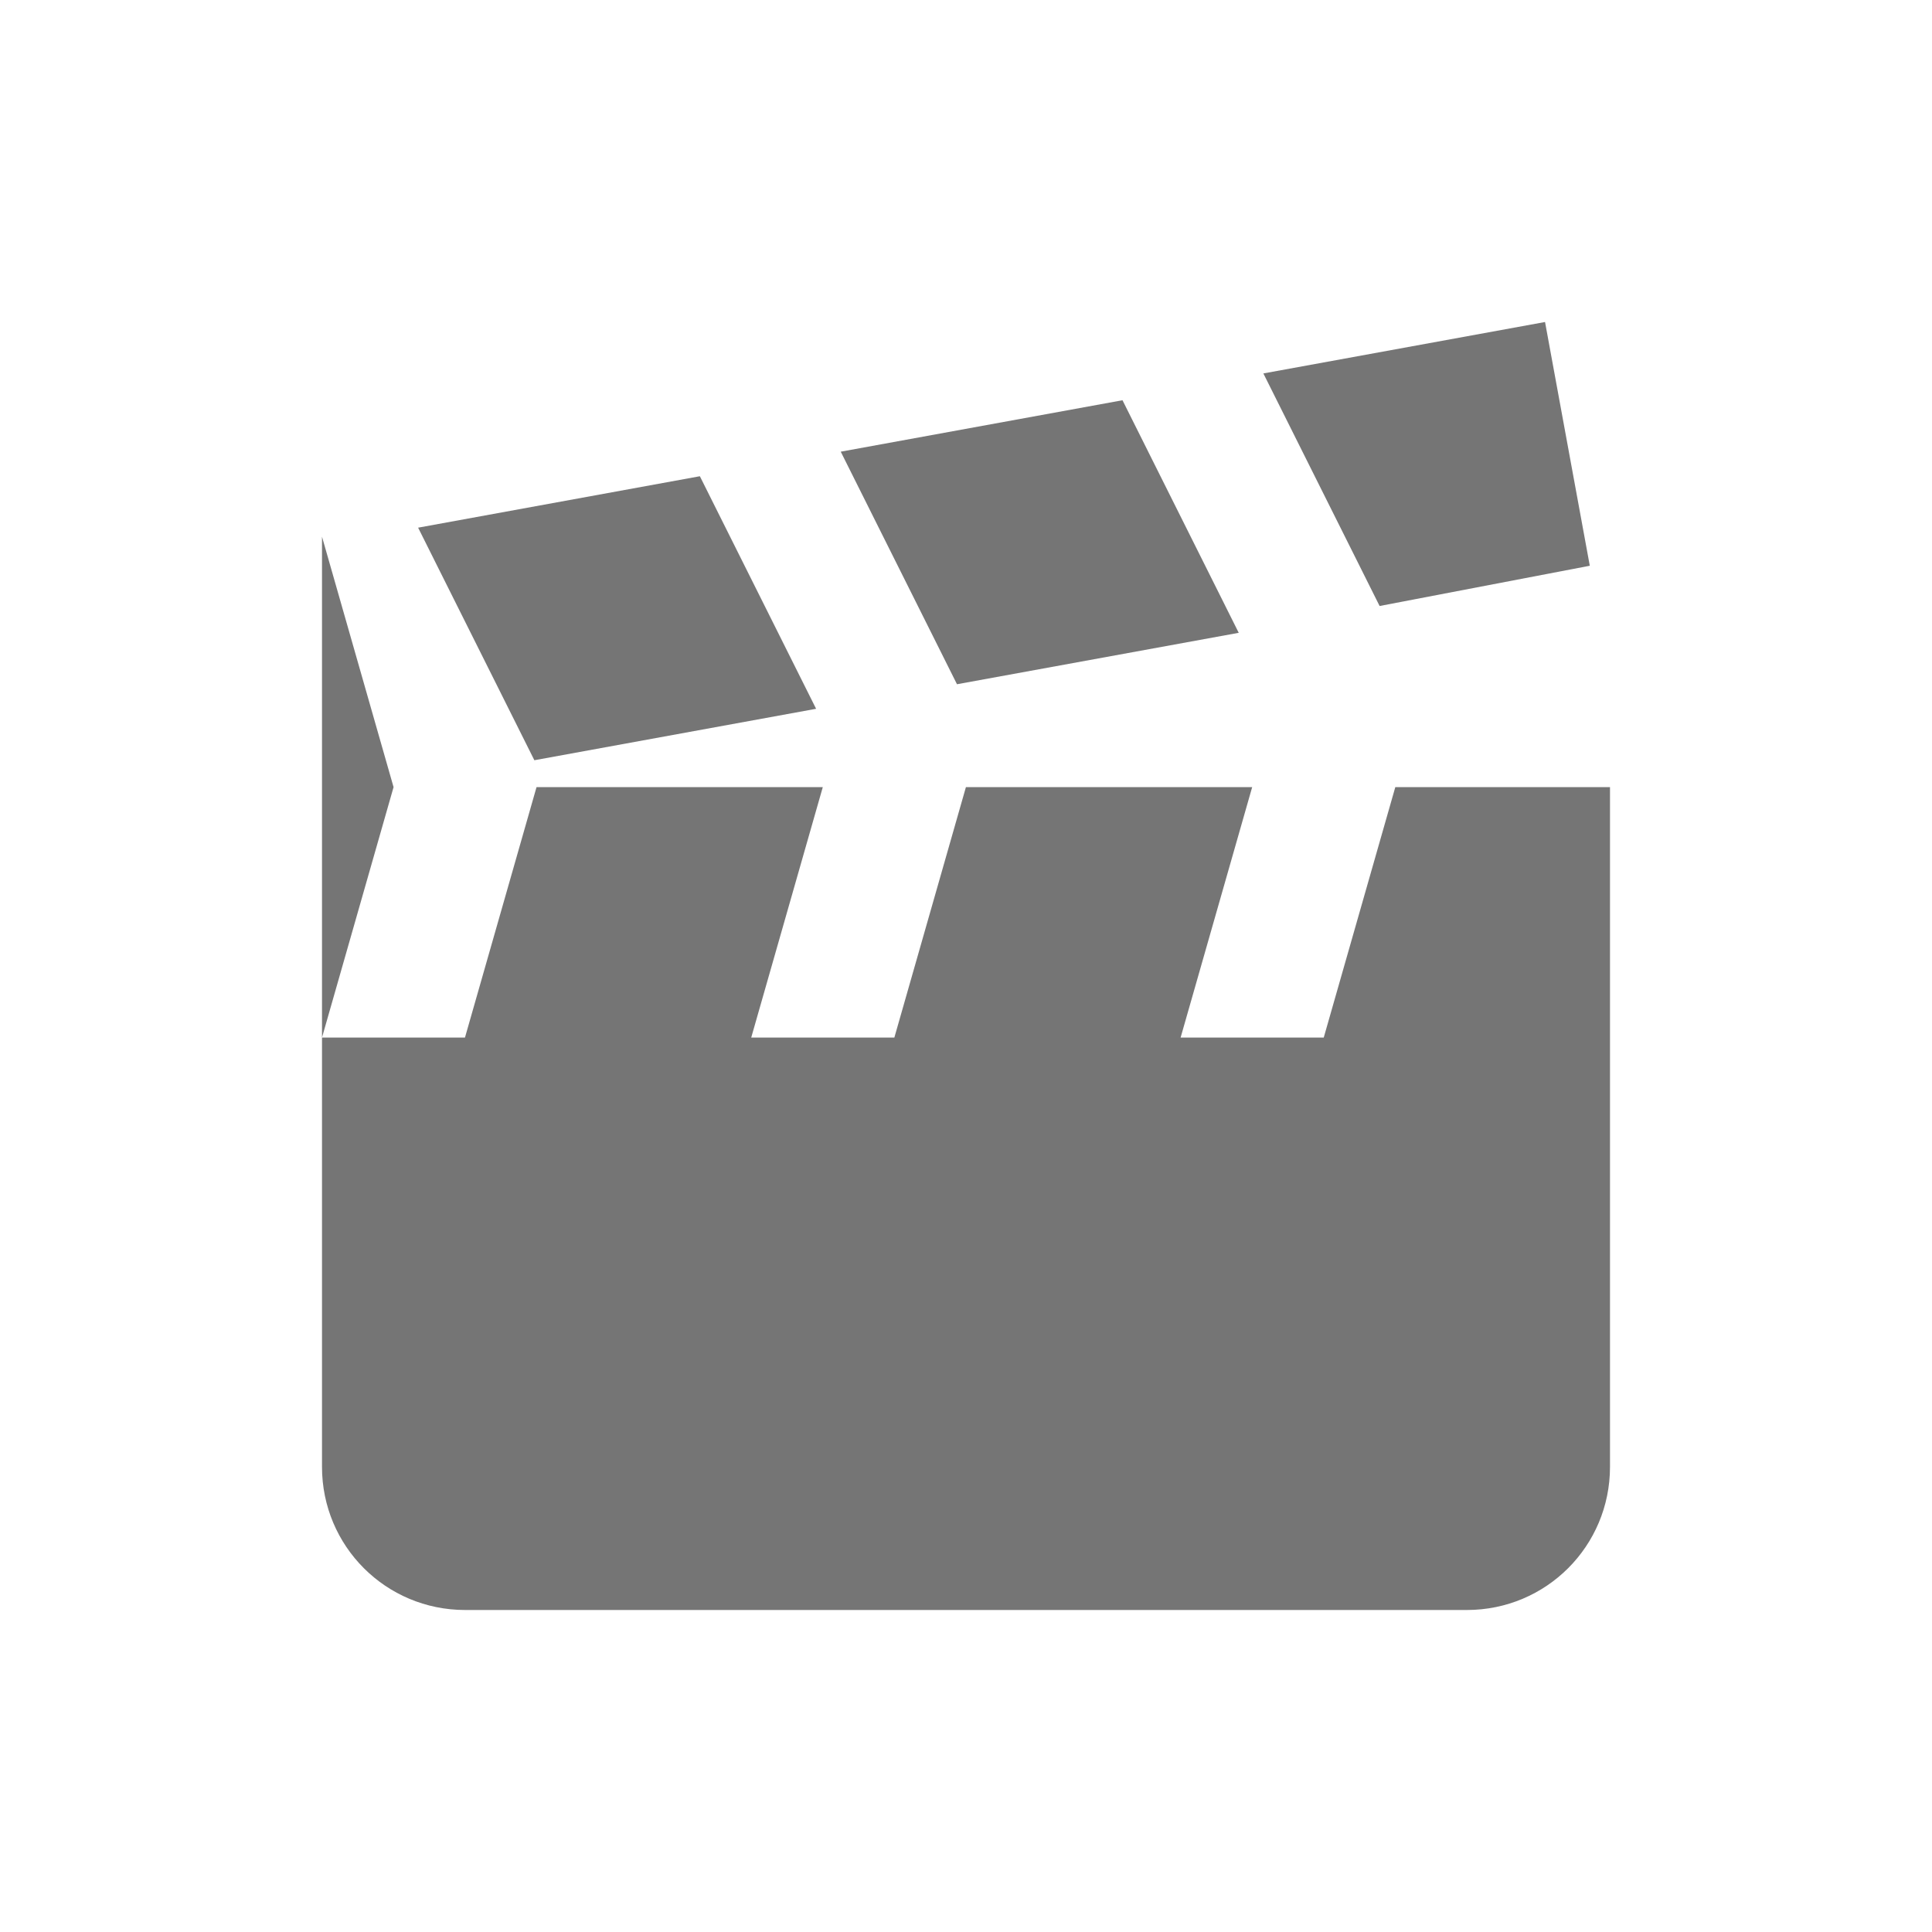
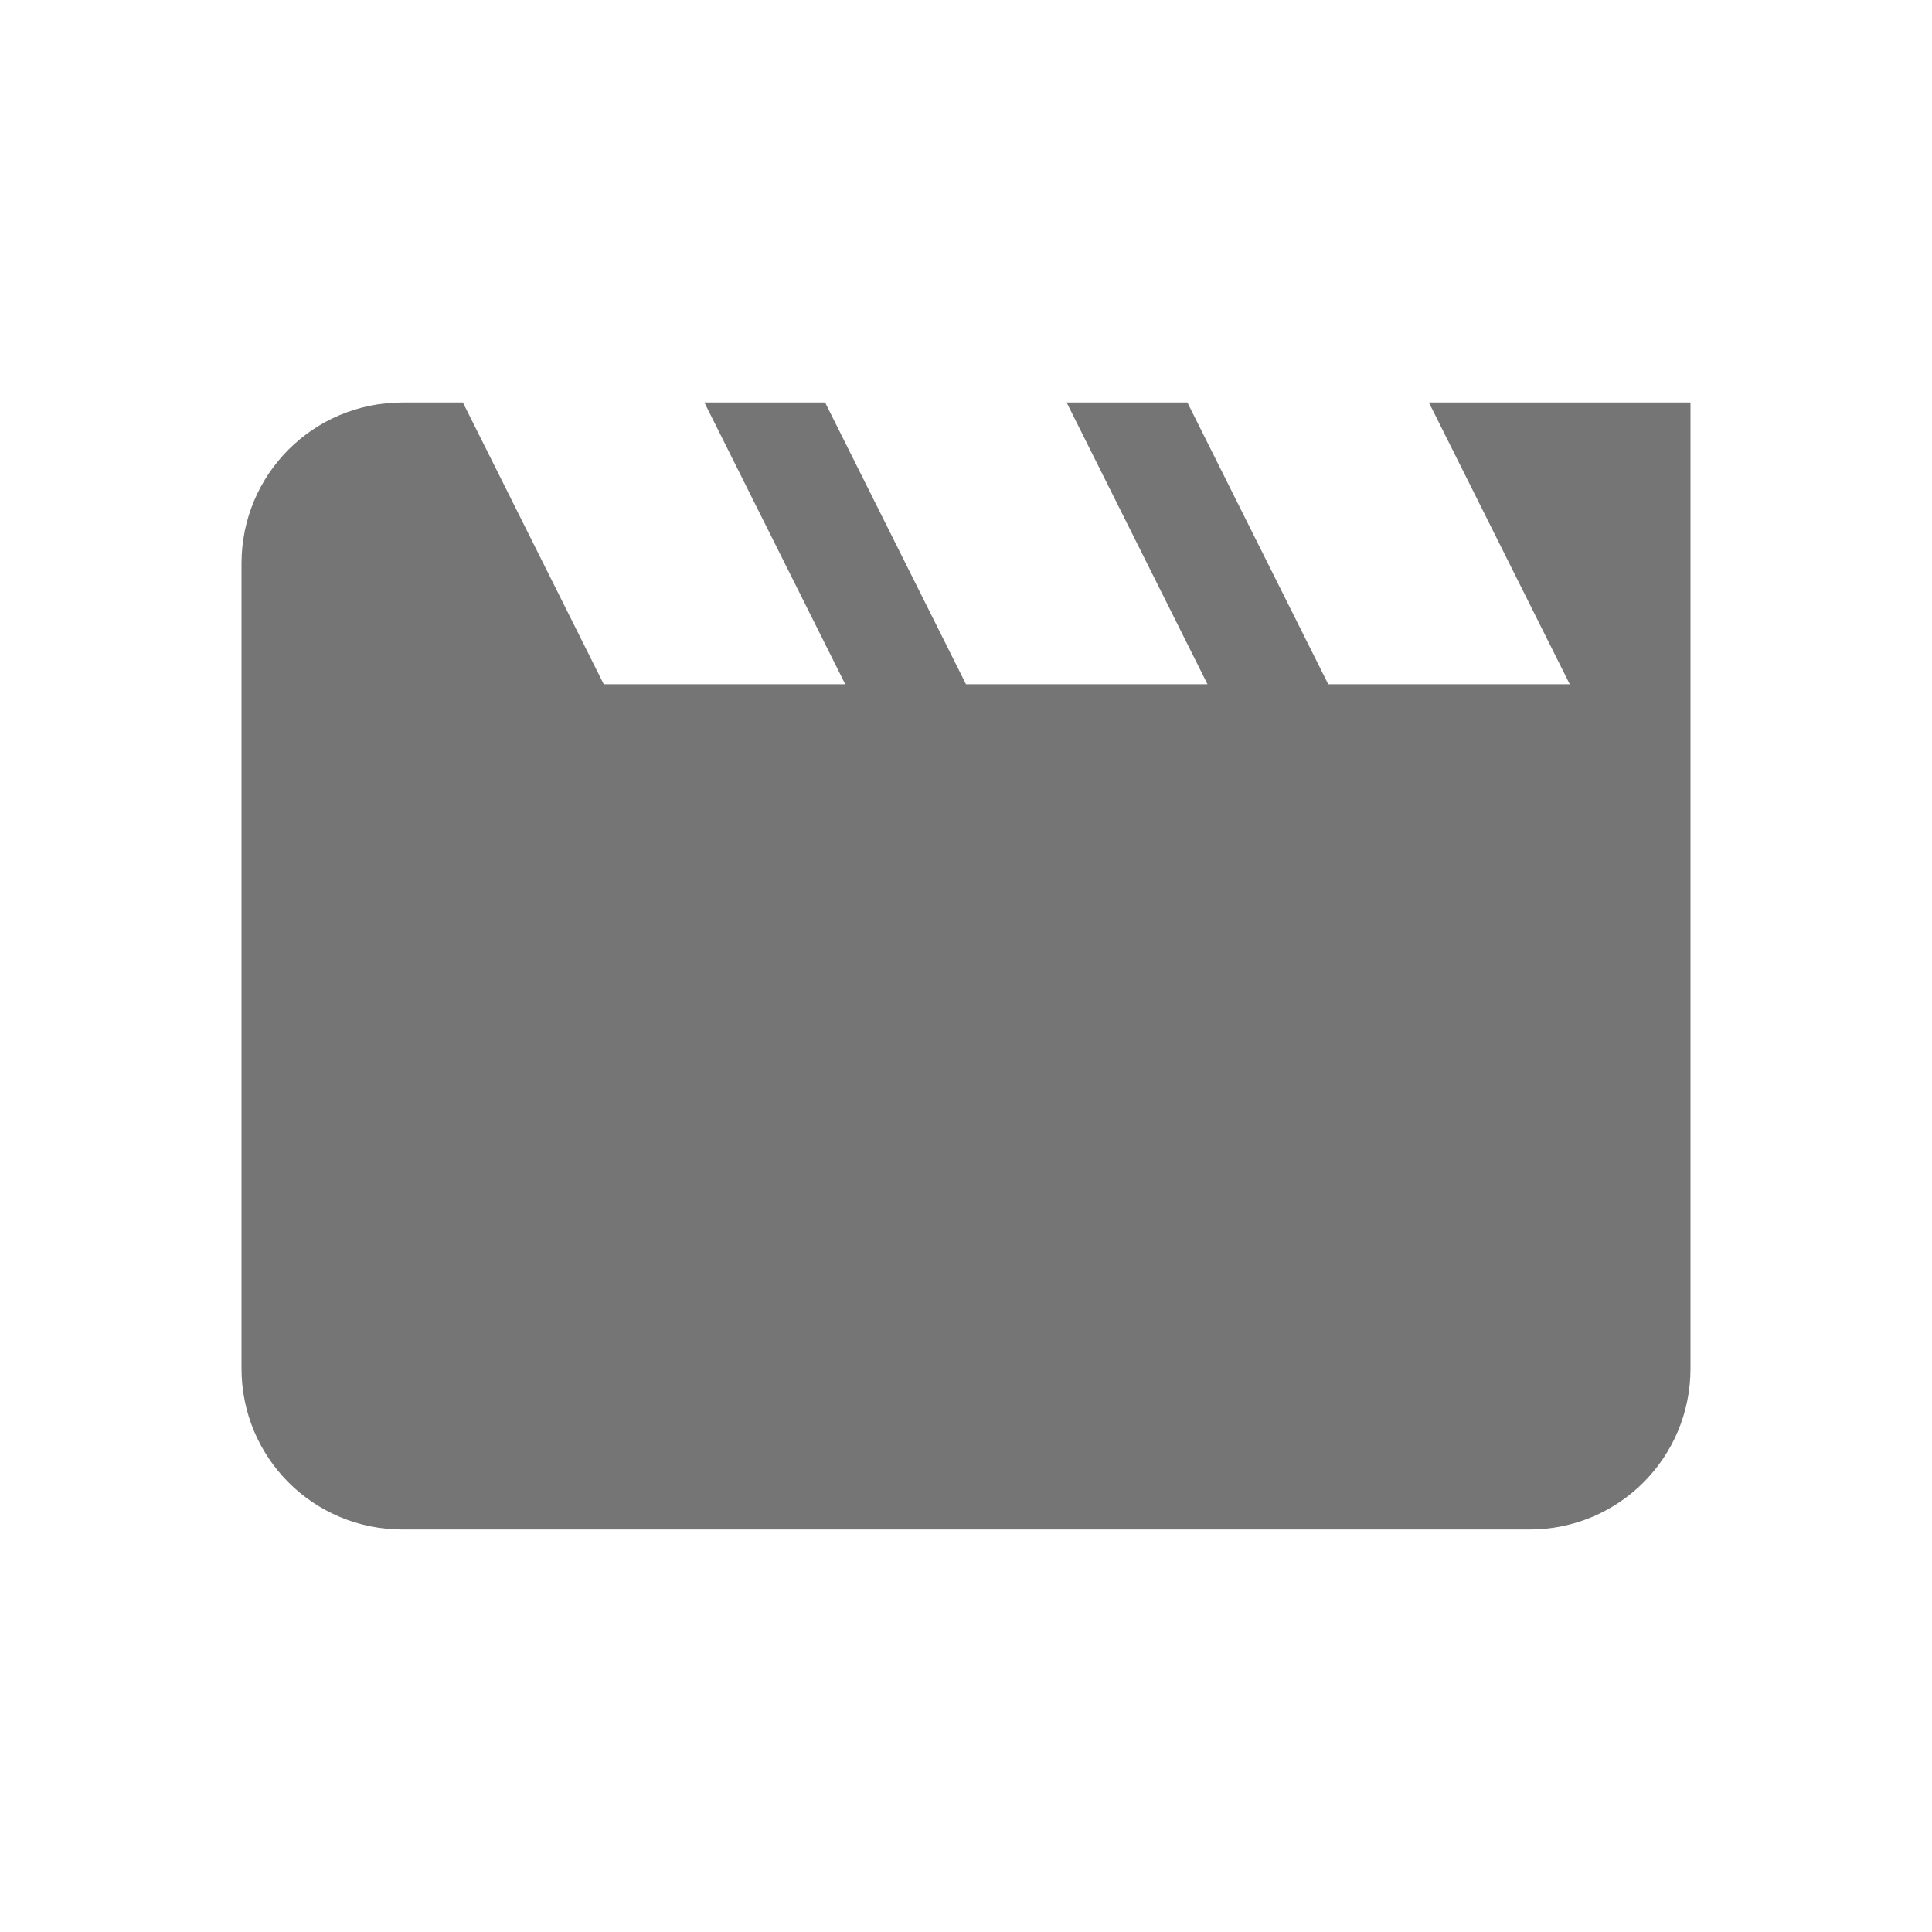
<svg xmlns="http://www.w3.org/2000/svg" width="24" height="24" id="svg4682" version="1.1">
  <defs id="defs4684" />
  <g id="layer1" transform="translate(0,-1028.362)">
-     <path style="color:#000000;fill:#757575;fill-opacity:1;fill-rule:nonzero;stroke:none;stroke-width:1;marker:none;visibility:visible;display:inline;overflow:visible;enable-background:accumulate" d="m 19.194,1032.362 -3.5,0.639 1.444,2.889 2.611,-0.5 -0.556,-3.028 z m -5.25,0.972 -3.5,0.639 1.444,2.889 3.5,-0.639 -1.444,-2.889 z m -5.25,0.944 -3.5,0.639 1.444,2.889 3.5,-0.639 -1.444,-2.889 z M 4,1035.029 4,1041.251 4.889,1038.14 4,1035.029 z m 0,6.222 0,5.333 c 0,0.985 0.793,1.778 1.778,1.778 l 12.444,0 c 0.985,0 1.778,-0.793 1.778,-1.778 l 0,-5.333 0,-3.111 -2.667,0 -0.889,3.111 -1.778,0 0.889,-3.111 -3.556,0 -0.889,3.111 -1.778,0 0.889,-3.111 -3.556,0 -0.889,3.111 -1.778,0 z" id="rect6936" />
+     <path id="path7483" d="m 5,1033.362 c -1.108,0 -2,0.892 -2,2 l 0,10 c 0,1.108 0.892,2 2,2 l 14,0 c 1.108,0 2,-0.892 2,-2 l 0,-10 0,-2 -2,0 -1.25,0 1.75,3.5 -3,0 -1.75,-3.5 -1.5,0 1.75,3.5 -3,0 -1.75,-3.5 -1.5,0 1.75,3.5 -3,0 -1.75,-3.5 -0.75,0 z" style="color:#000000;display:inline;overflow:visible;visibility:visible;opacity:1;fill:#757575;fill-opacity:1;fill-rule:nonzero;stroke:none;stroke-width:0.5;stroke-linecap:round;stroke-linejoin:round;stroke-miterlimit:4;stroke-dasharray:none;stroke-dashoffset:0;stroke-opacity:1;marker:none;enable-background:accumulate" />
  </g>
</svg>
